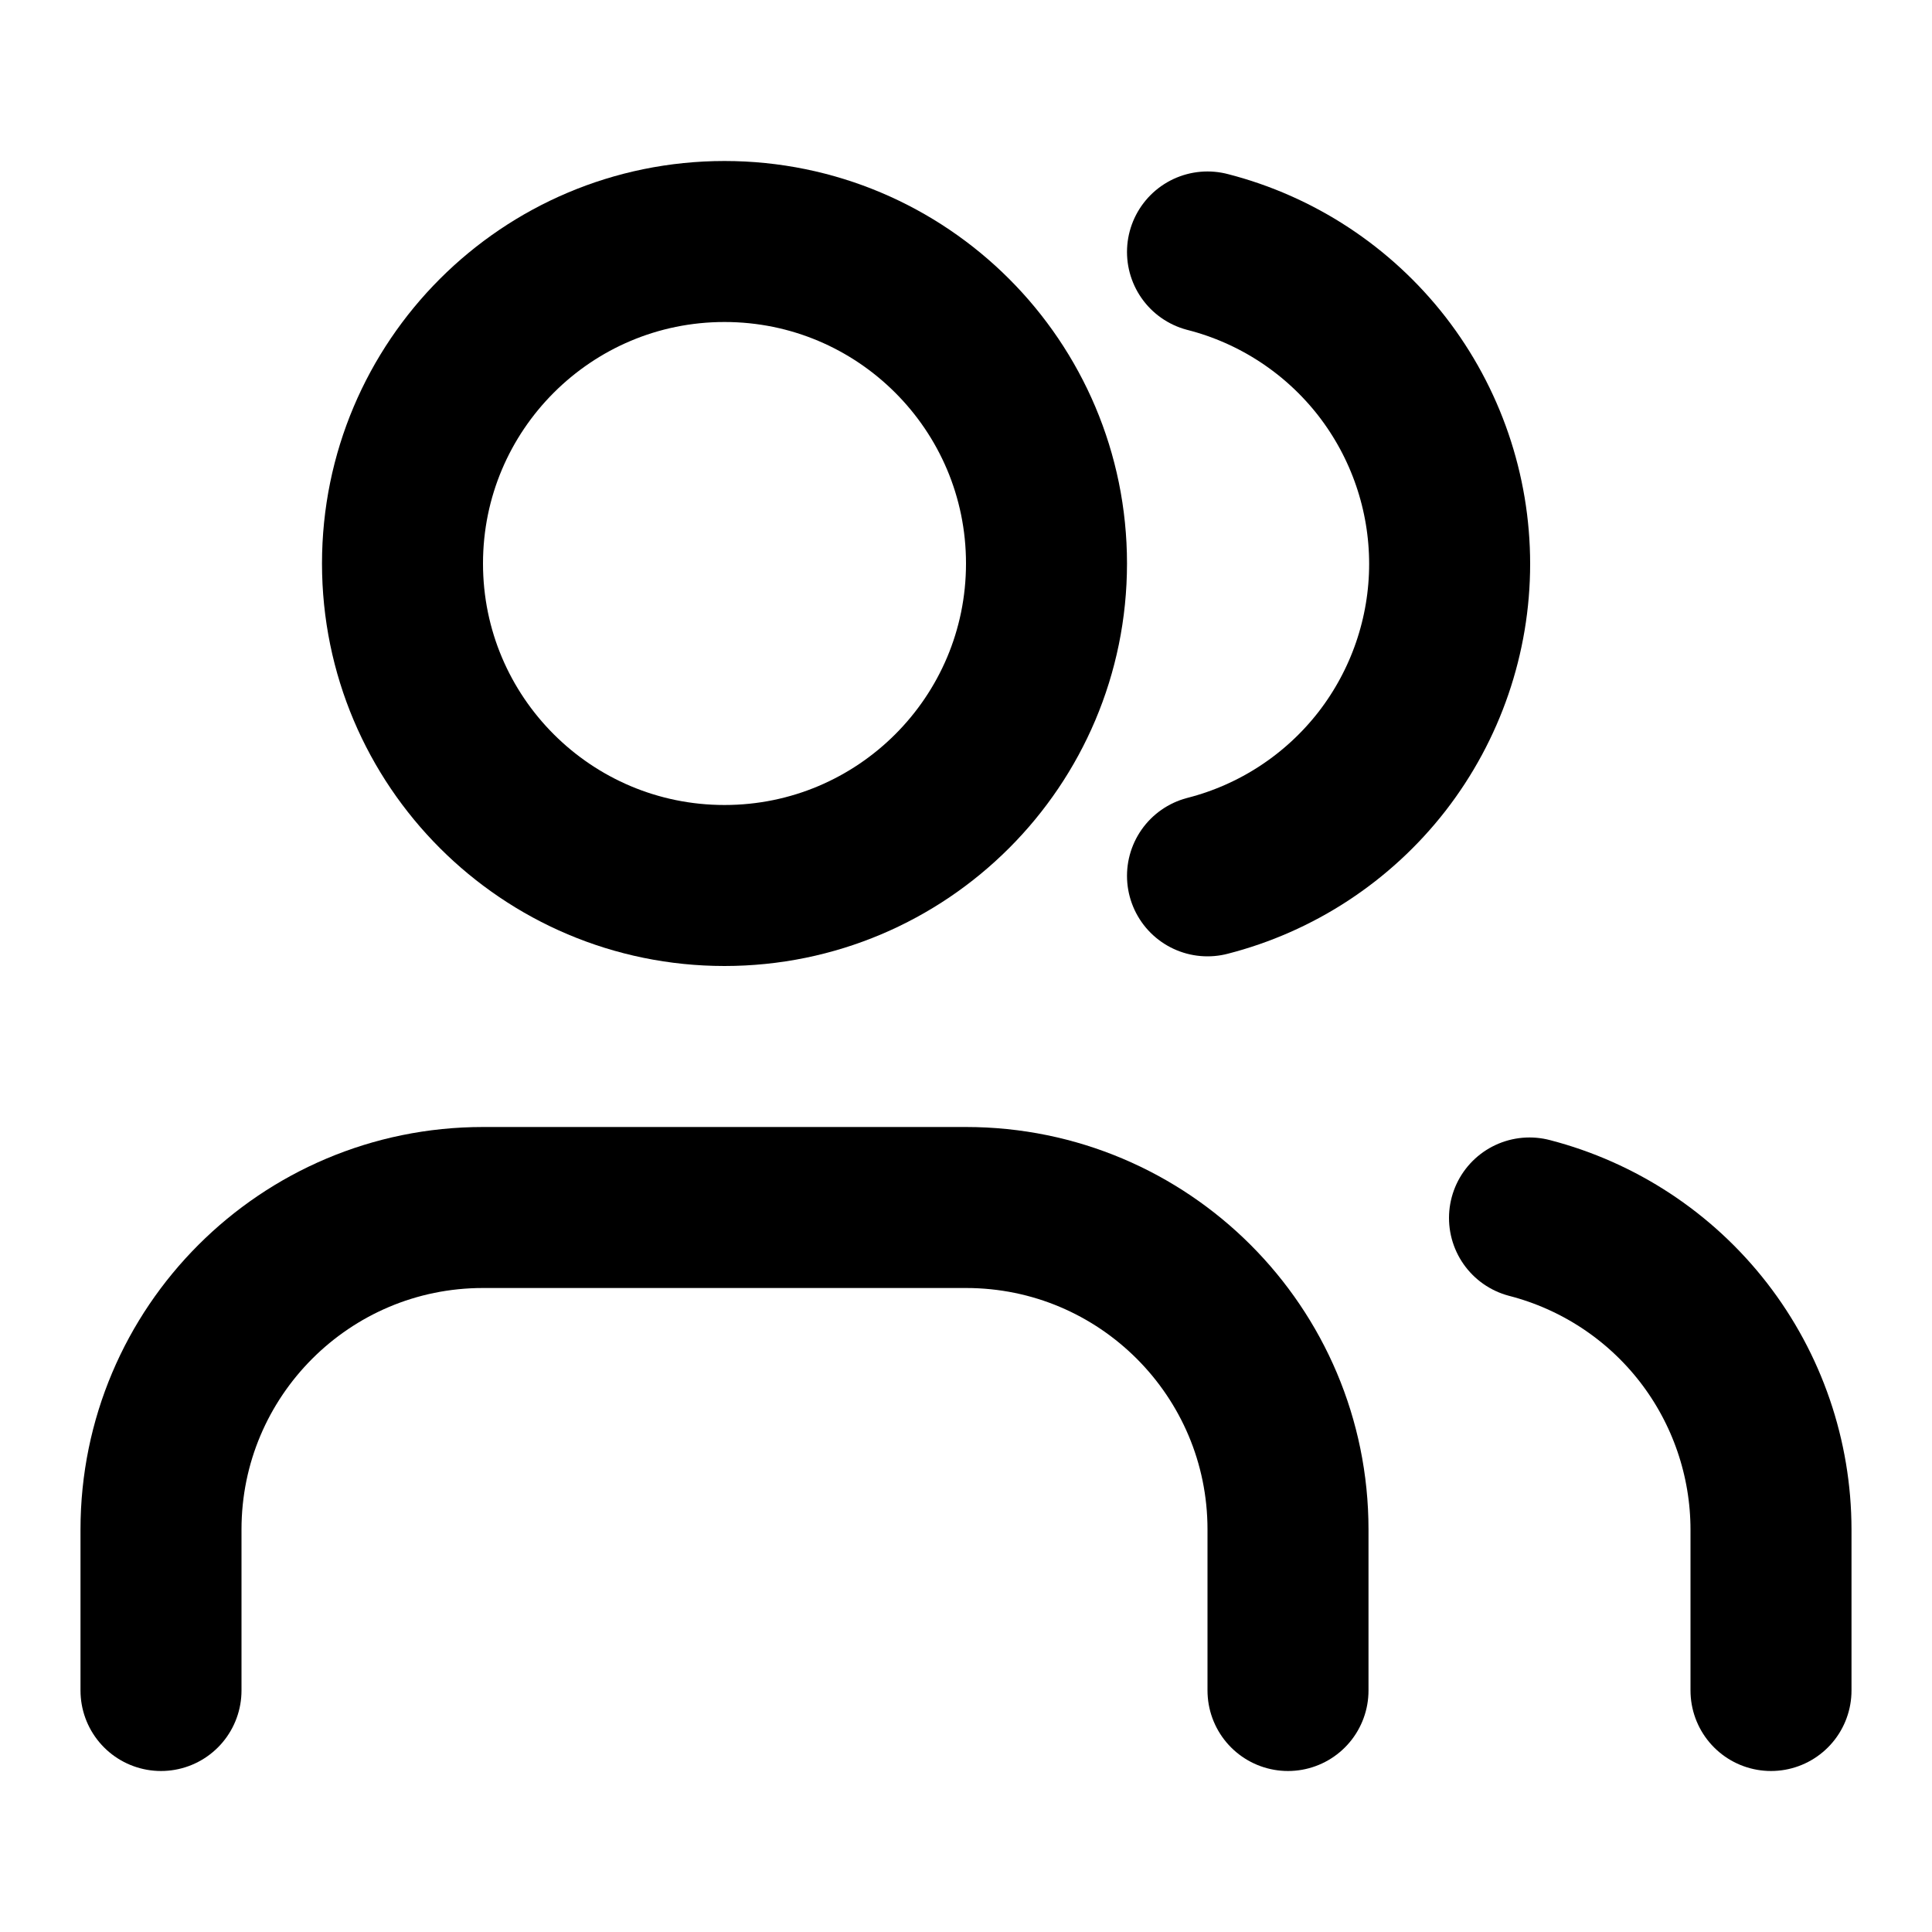
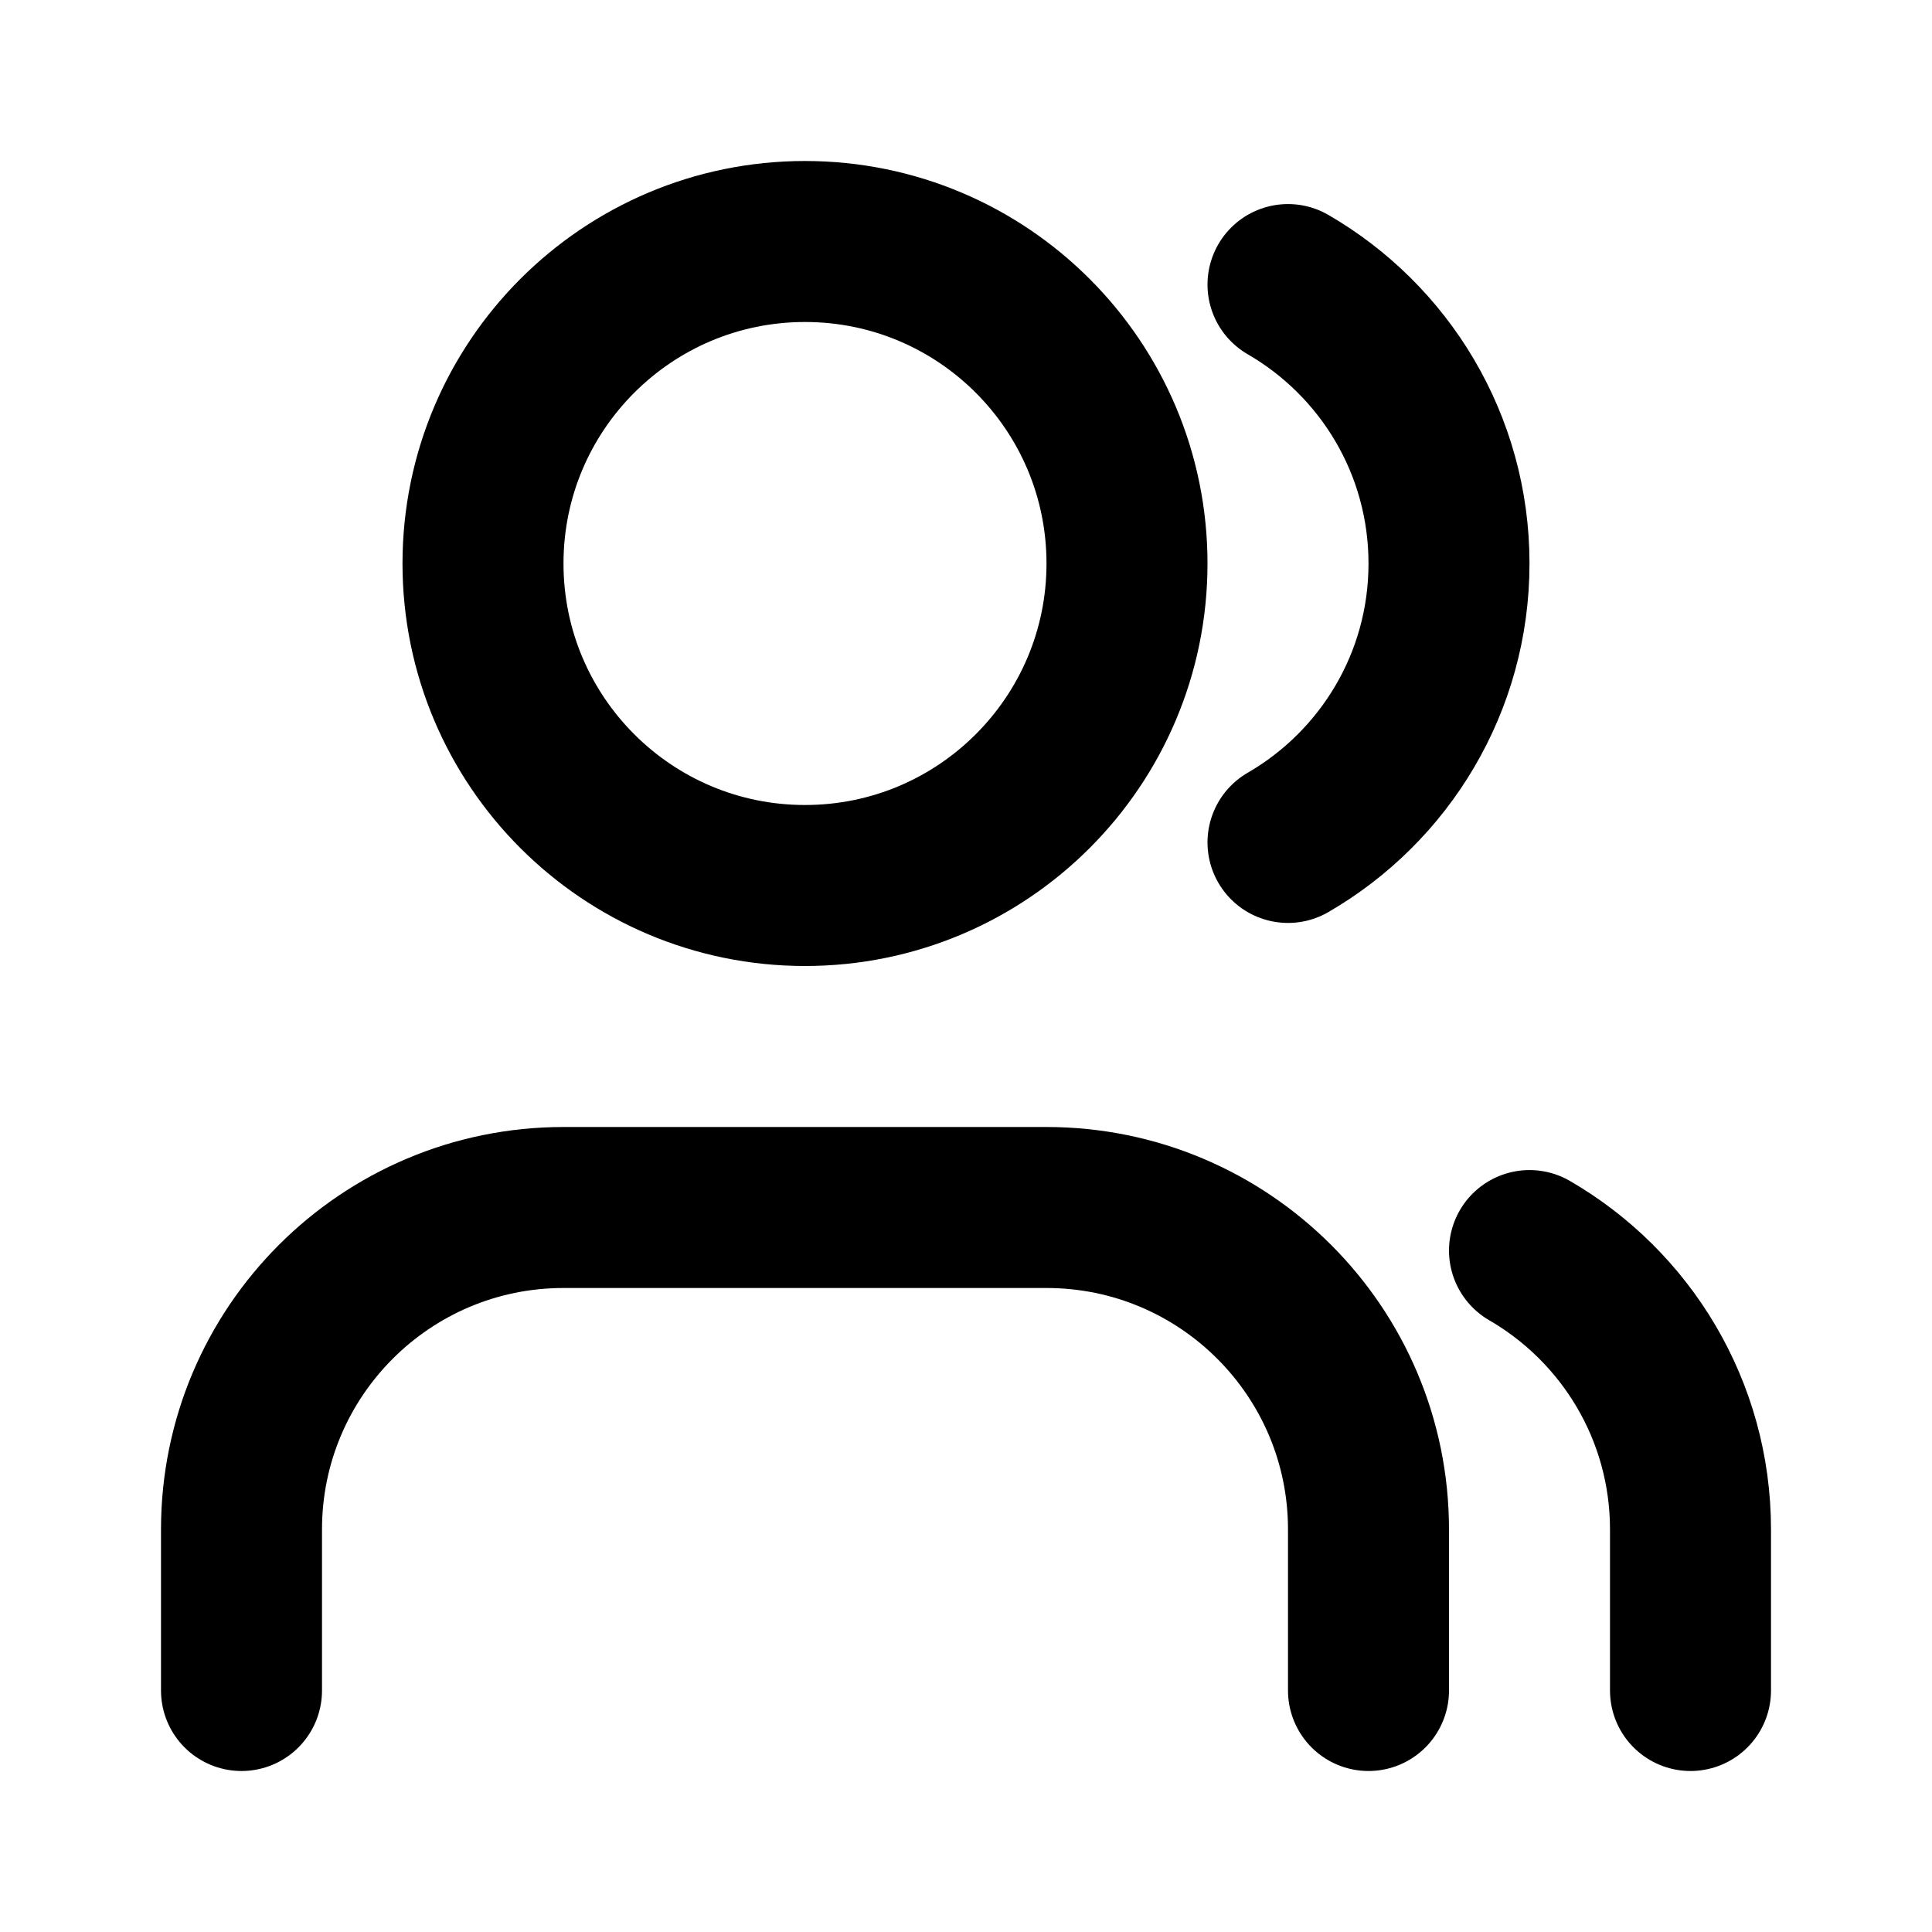
<svg xmlns="http://www.w3.org/2000/svg" width="24" height="24" viewBox="0 0 24 24" fill="none">
  <g class="oi-users">
-     <path class="oi-vector" d="M22 21V19C21.999 18.114 21.704 17.253 21.161 16.552C20.618 15.852 19.858 15.352 19 15.13" stroke="black" stroke-width="2" stroke-linecap="round" />
-     <path class="oi-vector" d="M15 3.13C15.86 3.35 16.623 3.851 17.168 4.552C17.712 5.254 18.008 6.117 18.008 7.005C18.008 7.893 17.712 8.756 17.168 9.458C16.623 10.159 15.86 10.66 15 10.88" stroke="black" stroke-width="2" stroke-linecap="round" />
-     <path class="oi-ellipse" d="M9 11C11.209 11 13 9.209 13 7C13 4.791 11.209 3 9 3C6.791 3 5 4.791 5 7C5 9.209 6.791 11 9 11Z" stroke="black" stroke-width="2" stroke-linecap="round" stroke-linejoin="round" />
-     <path class="oi-vector" d="M16 21V19C16 16.791 14.209 15 12 15H6C3.791 15 2 16.791 2 19V21" stroke="black" stroke-width="2" stroke-linecap="round" />
+     <path class="oi-vector" d="M21 21V19C21 17.52 20.196 16.227 19 15.535" stroke="black" stroke-width="2" stroke-linecap="round" stroke-linejoin="round" />
+     <path class="oi-vector" d="M17 21V19C17 16.791 15.209 15 13 15H7C4.791 15 3 16.791 3 19V21" stroke="black" stroke-width="2" stroke-linecap="round" stroke-linejoin="round" />
+     <path class="oi-vector" d="M16 10.465C17.196 9.773 18 8.481 18 7C18 5.519 17.196 4.227 16 3.535" stroke="black" stroke-width="2" stroke-linecap="round" stroke-linejoin="round" />
+     <path class="oi-ellipse" d="M10 11C12.209 11 14 9.209 14 7C14 4.791 12.209 3 10 3C7.791 3 6 4.791 6 7C6 9.209 7.791 11 10 11Z" stroke="black" stroke-width="2" stroke-linecap="round" stroke-linejoin="round" />
  </g>
</svg>
